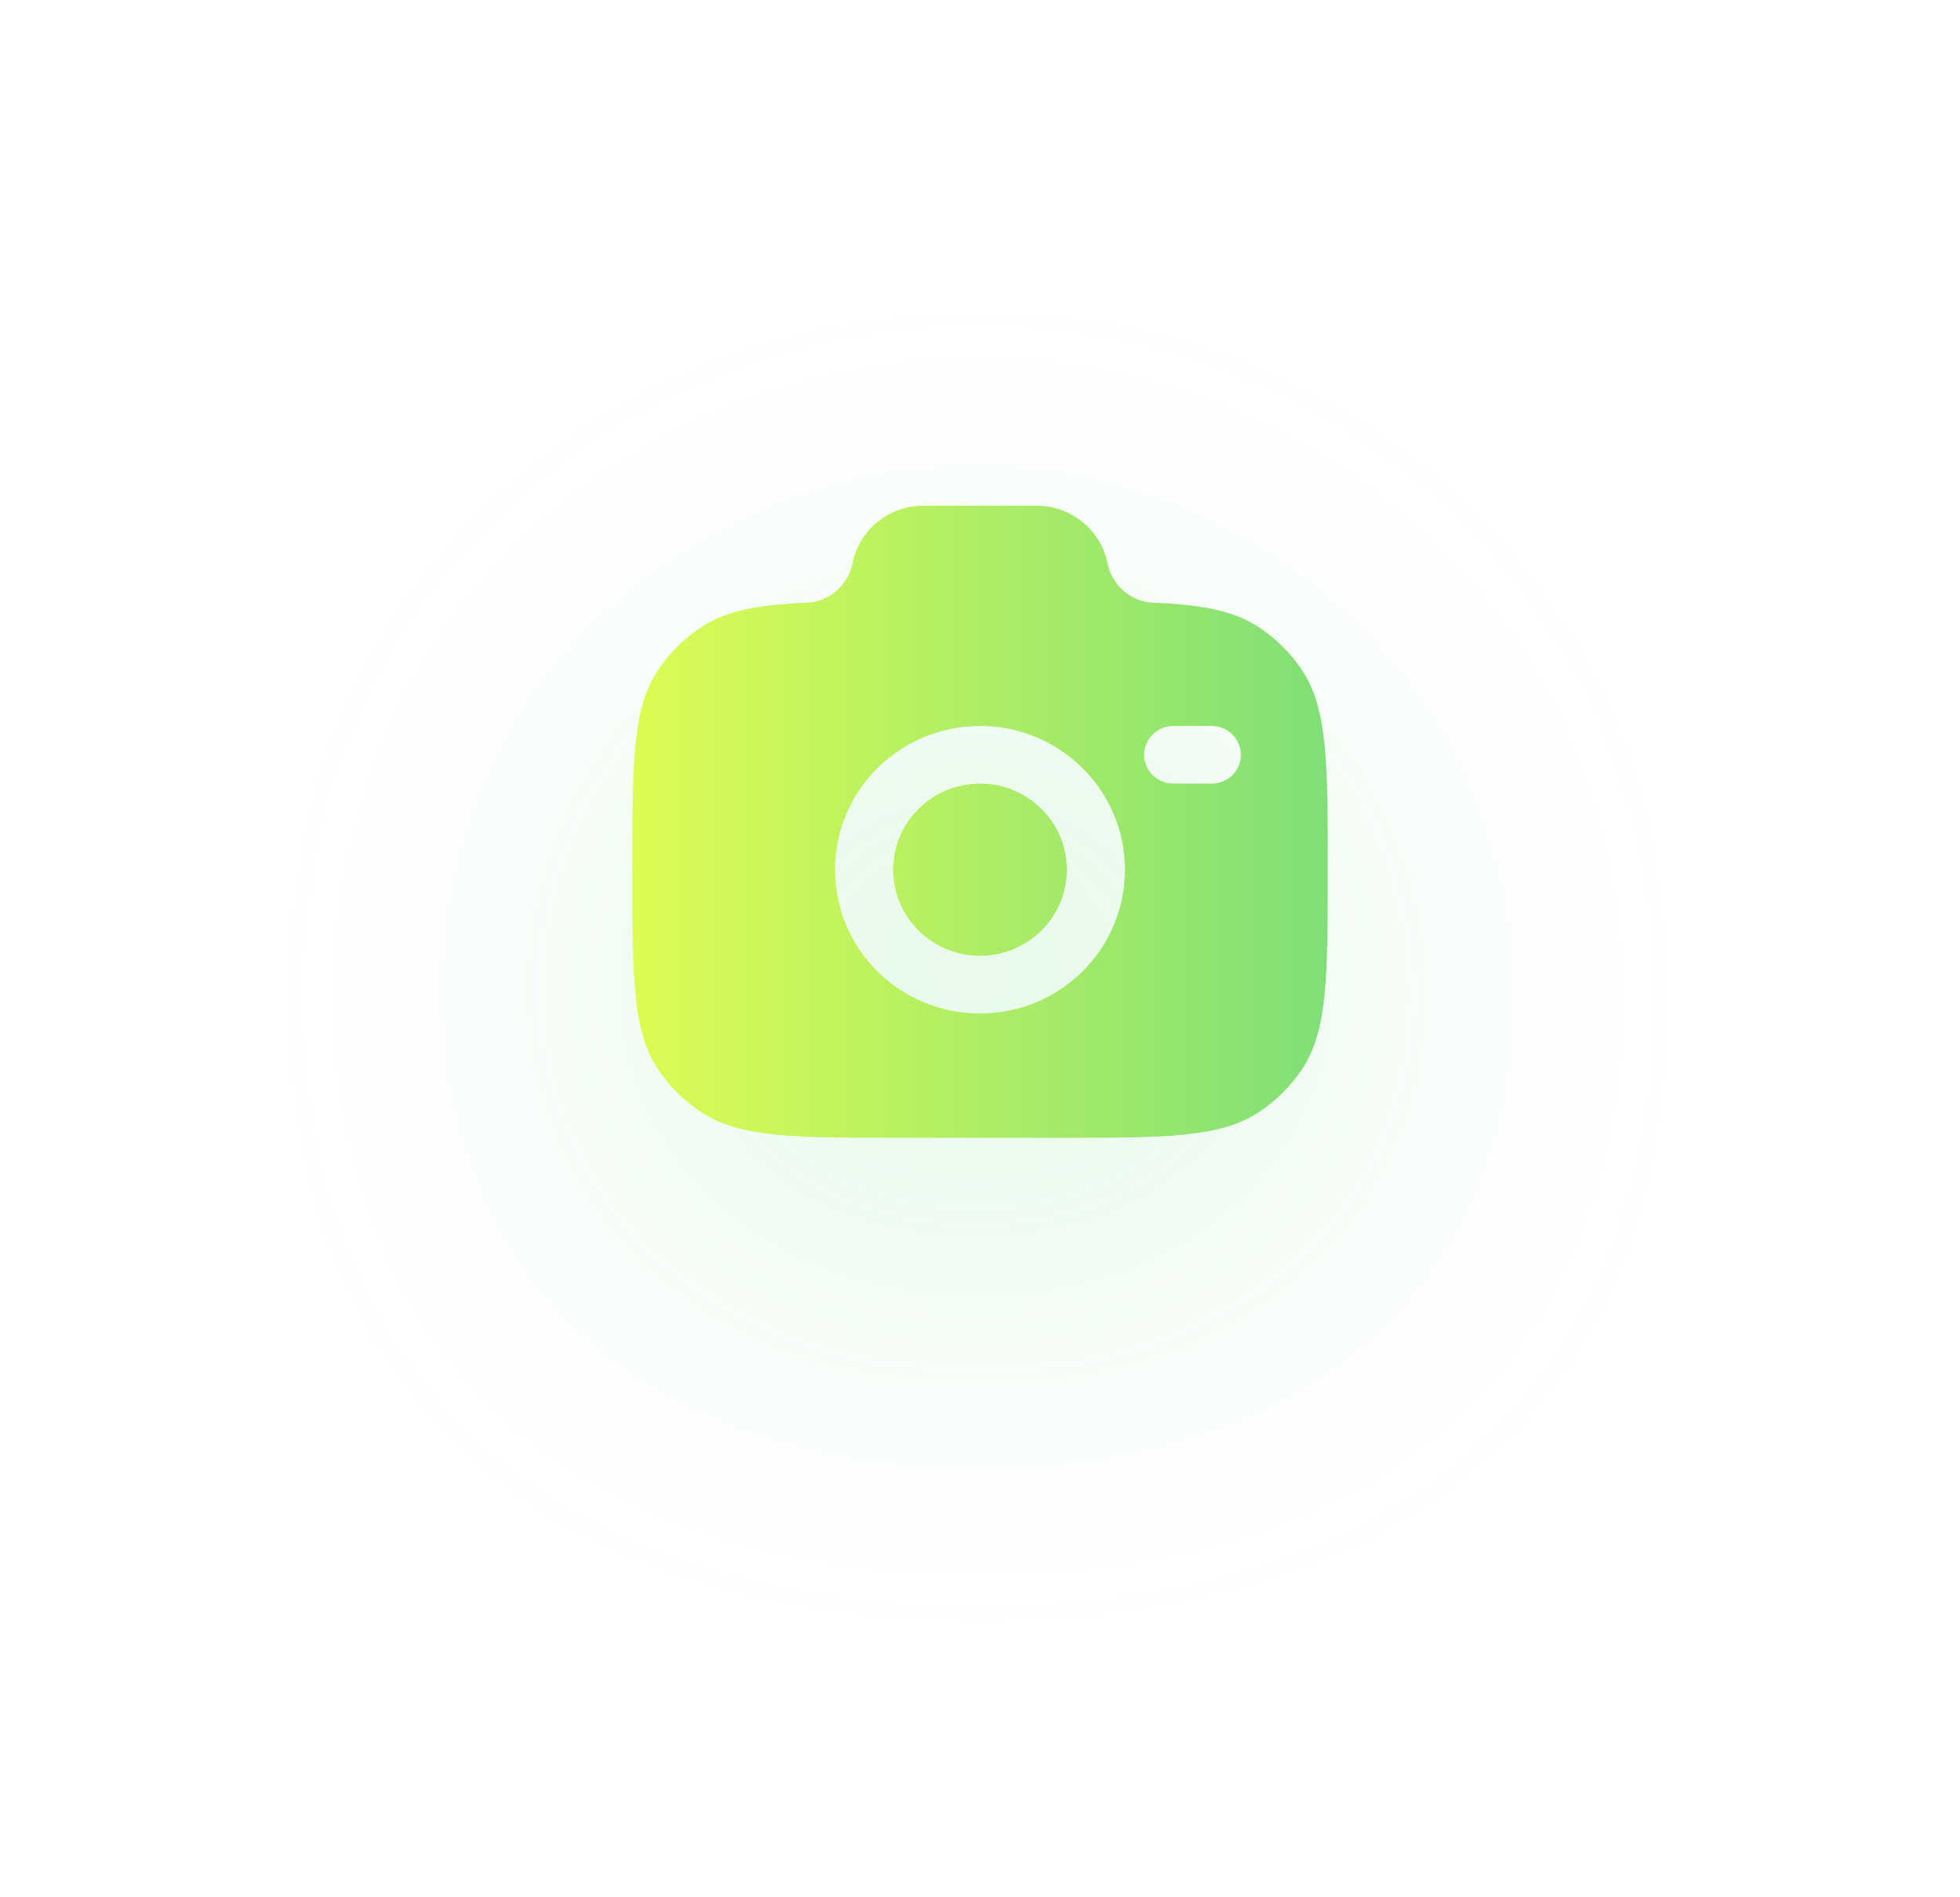
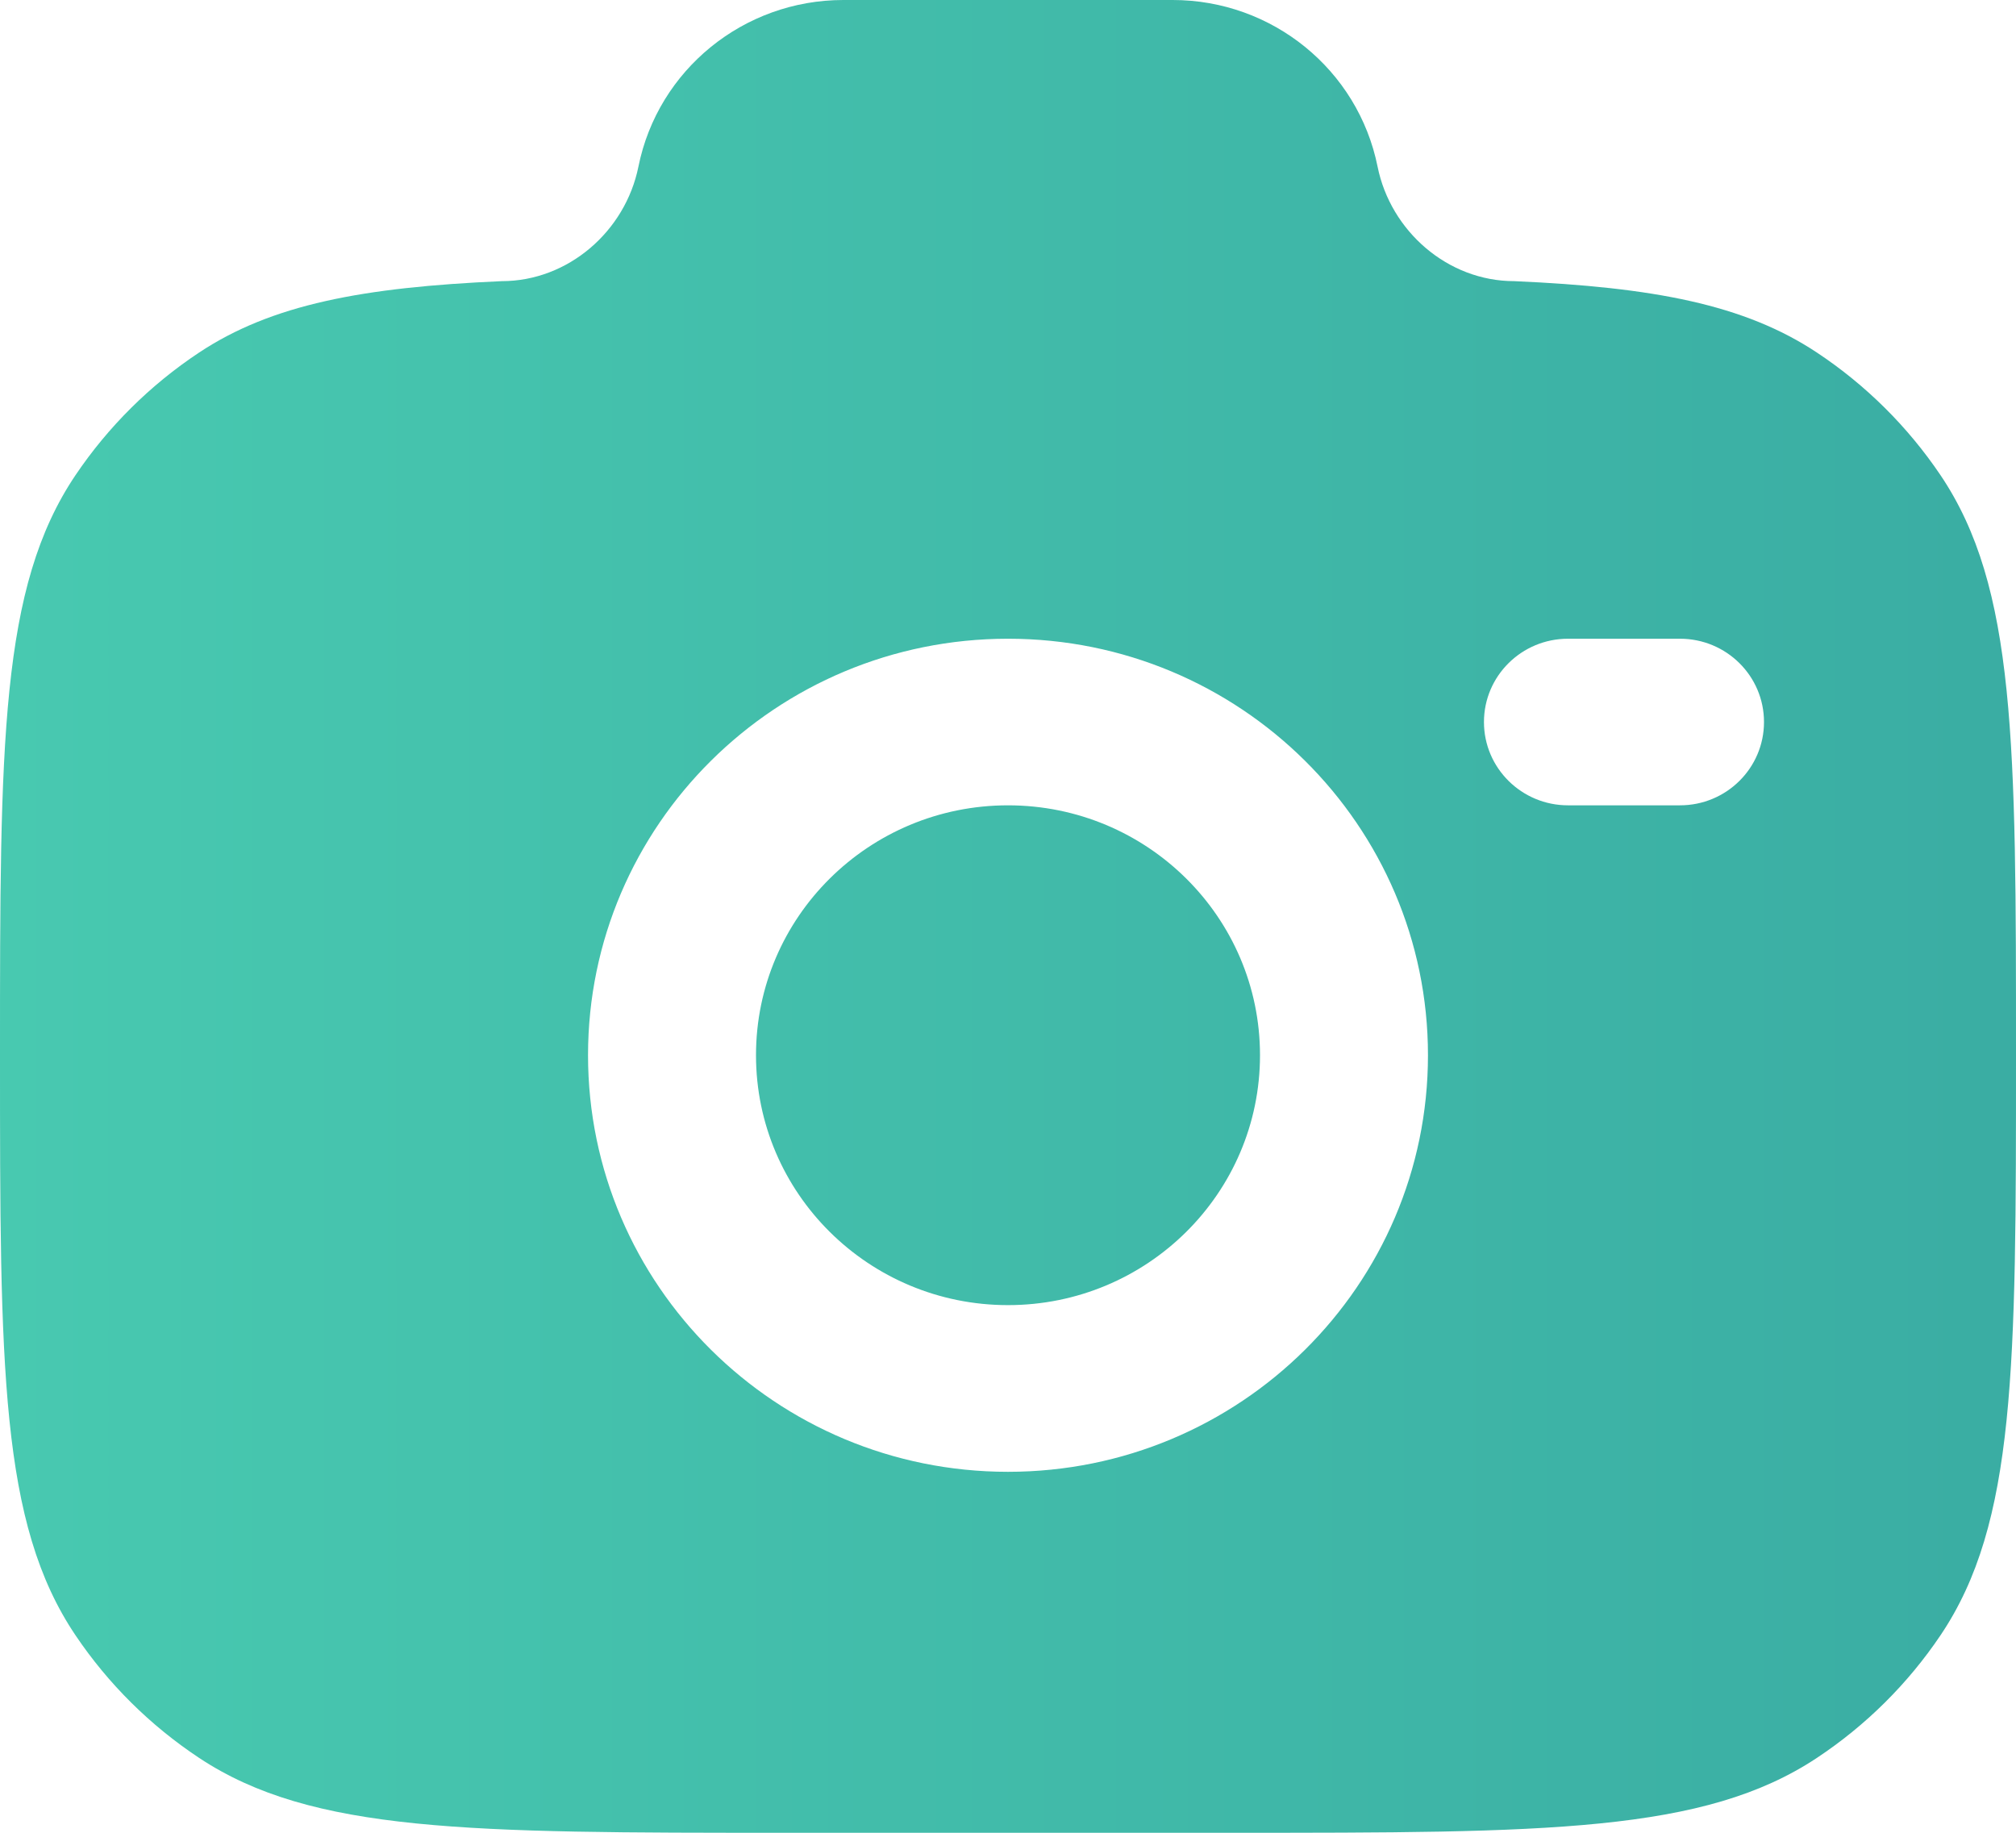
- <svg xmlns="http://www.w3.org/2000/svg" width="62" height="60" viewBox="0 0 62 60" fill="none">
-   <g filter="url(#filter0_d_25_290)">
-     <path fill-rule="evenodd" clip-rule="evenodd" d="M28.556 36H33.444C36.878 36 38.594 36 39.827 35.183C40.361 34.829 40.819 34.375 41.176 33.845C42 32.622 42 30.92 42 27.515C42 24.11 42 22.408 41.176 21.185C40.819 20.656 40.361 20.201 39.827 19.847C39.035 19.322 38.043 19.135 36.524 19.068C35.799 19.068 35.175 18.523 35.033 17.818C34.82 16.761 33.884 16 32.797 16H29.203C28.116 16 27.18 16.761 26.967 17.818C26.825 18.523 26.201 19.068 25.476 19.068C23.957 19.135 22.965 19.322 22.173 19.847C21.639 20.201 21.181 20.656 20.824 21.185C20 22.408 20 24.11 20 27.515C20 30.92 20 32.622 20.824 33.845C21.181 34.375 21.639 34.829 22.173 35.183C23.406 36 25.122 36 28.556 36ZM31 22.97C28.469 22.97 26.417 25.005 26.417 27.515C26.417 30.026 28.469 32.061 31 32.061C33.531 32.061 35.583 30.026 35.583 27.515C35.583 25.005 33.531 22.97 31 22.97ZM31 24.788C29.481 24.788 28.25 26.009 28.25 27.515C28.25 29.021 29.481 30.242 31 30.242C32.519 30.242 33.75 29.021 33.75 27.515C33.75 26.009 32.519 24.788 31 24.788ZM36.194 23.879C36.194 23.377 36.605 22.97 37.111 22.97H38.333C38.84 22.97 39.25 23.377 39.25 23.879C39.25 24.381 38.84 24.788 38.333 24.788H37.111C36.605 24.788 36.194 24.381 36.194 23.879Z" fill="url(#paint0_linear_25_290)" />
-   </g>
+ <svg xmlns="http://www.w3.org/2000/svg" width="22" height="20" viewBox="0 0 22 20" fill="none">
+   <path fill-rule="evenodd" clip-rule="evenodd" d="M8.556 20H13.444C16.878 20 18.594 20 19.827 19.183C20.361 18.829 20.819 18.375 21.176 17.845C22 16.622 22 14.92 22 11.515C22 8.11 22 6.408 21.176 5.185C20.819 4.656 20.361 4.201 19.827 3.847C19.035 3.322 18.043 3.135 16.524 3.068C15.799 3.068 15.175 2.523 15.033 1.818C14.82 0.761 13.884 0 12.797 0H9.203C8.116 0 7.18 0.761 6.967 1.818C6.825 2.523 6.201 3.068 5.476 3.068C3.957 3.135 2.965 3.322 2.173 3.847C1.639 4.201 1.181 4.656 0.824 5.185C1.78814e-07 6.408 0 8.11 0 11.515C0 14.92 1.78814e-07 16.622 0.824 17.845C1.181 18.375 1.639 18.829 2.173 19.183C3.406 20 5.122 20 8.556 20ZM11 6.97C8.469 6.97 6.417 9.005 6.417 11.515C6.417 14.026 8.469 16.061 11 16.061C13.531 16.061 15.583 14.026 15.583 11.515C15.583 9.005 13.531 6.97 11 6.97ZM11 8.788C9.481 8.788 8.25 10.009 8.25 11.515C8.25 13.021 9.481 14.242 11 14.242C12.519 14.242 13.75 13.021 13.75 11.515C13.75 10.009 12.519 8.788 11 8.788ZM16.194 7.879C16.194 7.377 16.605 6.97 17.111 6.97H18.333C18.84 6.97 19.25 7.377 19.25 7.879C19.25 8.381 18.84 8.788 18.333 8.788H17.111C16.605 8.788 16.194 8.381 16.194 7.879Z" fill="url(#paint0_linear_81_797)" />
  <defs>
-     <filter id="filter0_d_25_290" x="0" y="0" width="62" height="60" filterUnits="userSpaceOnUse" color-interpolation-filters="sRGB">
-       <feFlood flood-opacity="0" result="BackgroundImageFix" />
-       <feColorMatrix in="SourceAlpha" type="matrix" values="0 0 0 0 0 0 0 0 0 0 0 0 0 0 0 0 0 0 127 0" result="hardAlpha" />
-       <feOffset dy="4" />
-       <feGaussianBlur stdDeviation="10" />
-       <feComposite in2="hardAlpha" operator="out" />
-       <feColorMatrix type="matrix" values="0 0 0 0 0.298 0 0 0 0 0.851 0 0 0 0 0.392 0 0 0 0.2 0" />
-       <feBlend mode="normal" in2="BackgroundImageFix" result="effect1_dropShadow_25_290" />
-       <feBlend mode="normal" in="SourceGraphic" in2="effect1_dropShadow_25_290" result="shape" />
-     </filter>
-     <linearGradient id="paint0_linear_25_290" x1="20" y1="26" x2="42" y2="26" gradientUnits="userSpaceOnUse">
-       <stop stop-color="#DDFC53" />
-       <stop offset="1" stop-color="#7FDF76" />
+     <linearGradient id="paint0_linear_81_797" x1="0" y1="10" x2="22" y2="10" gradientUnits="userSpaceOnUse">
+       <stop stop-color="#48C9B0" />
+       <stop offset="1" stop-color="#3AADA3" />
    </linearGradient>
  </defs>
</svg>
